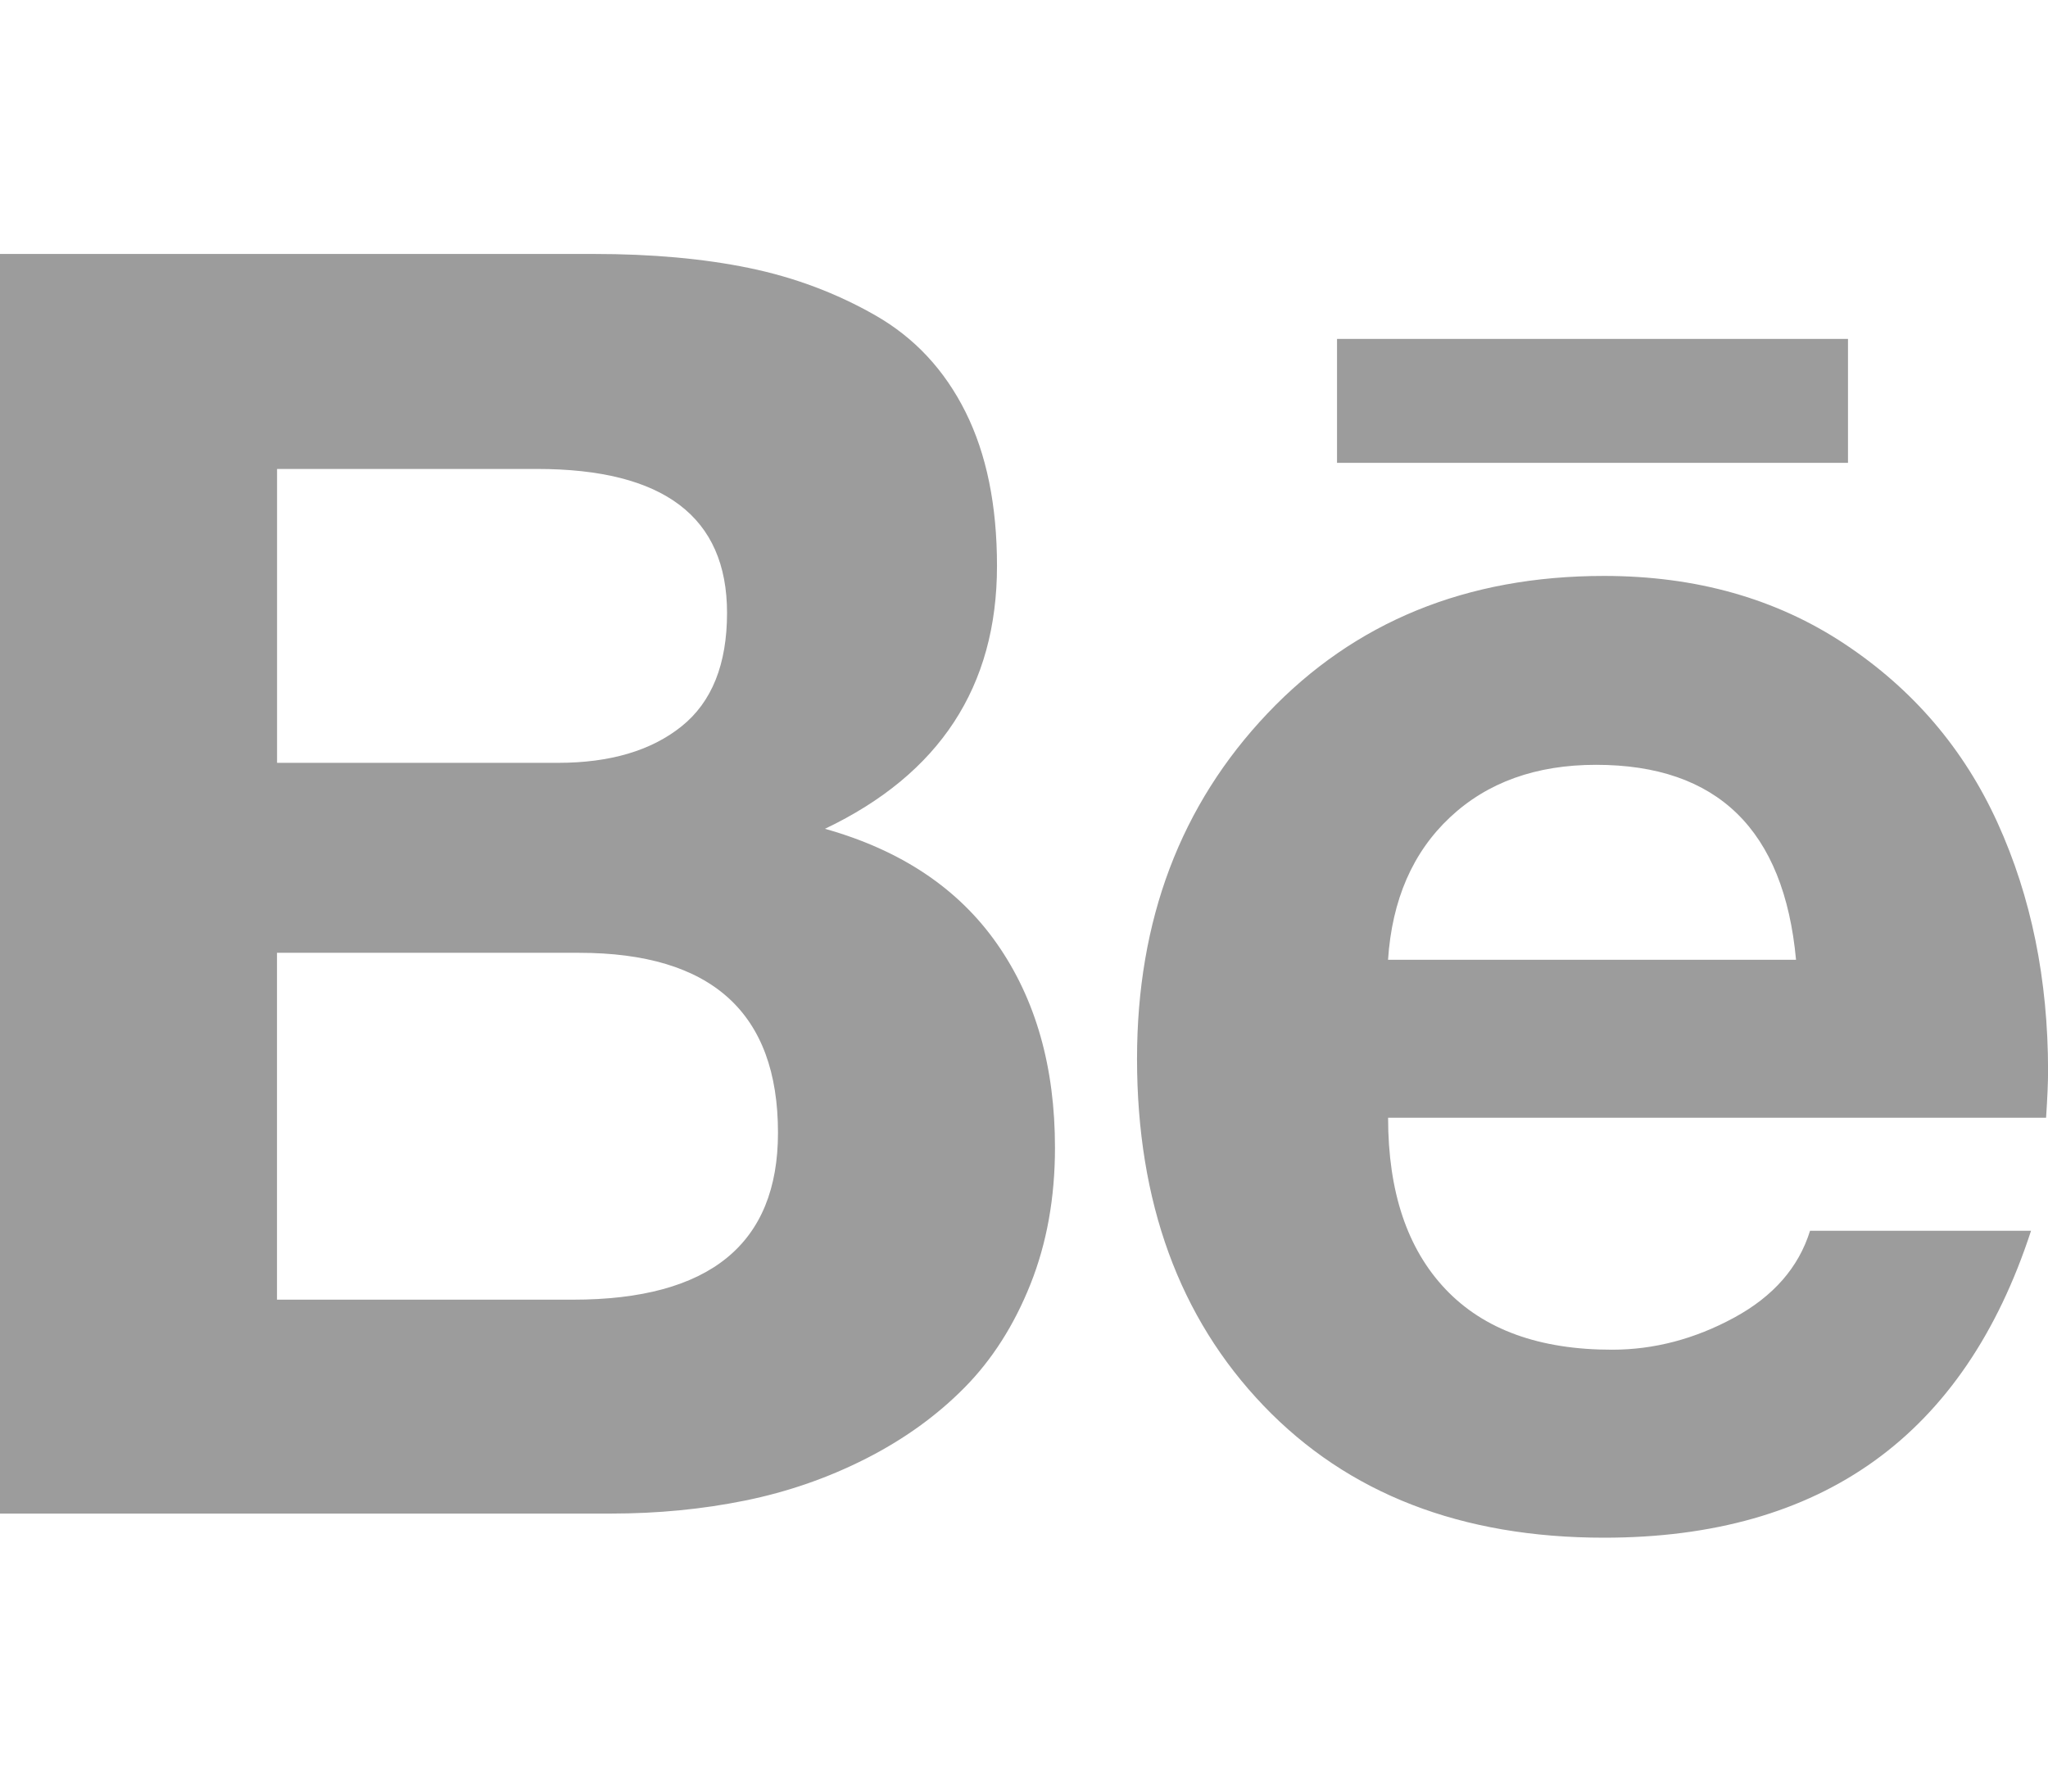
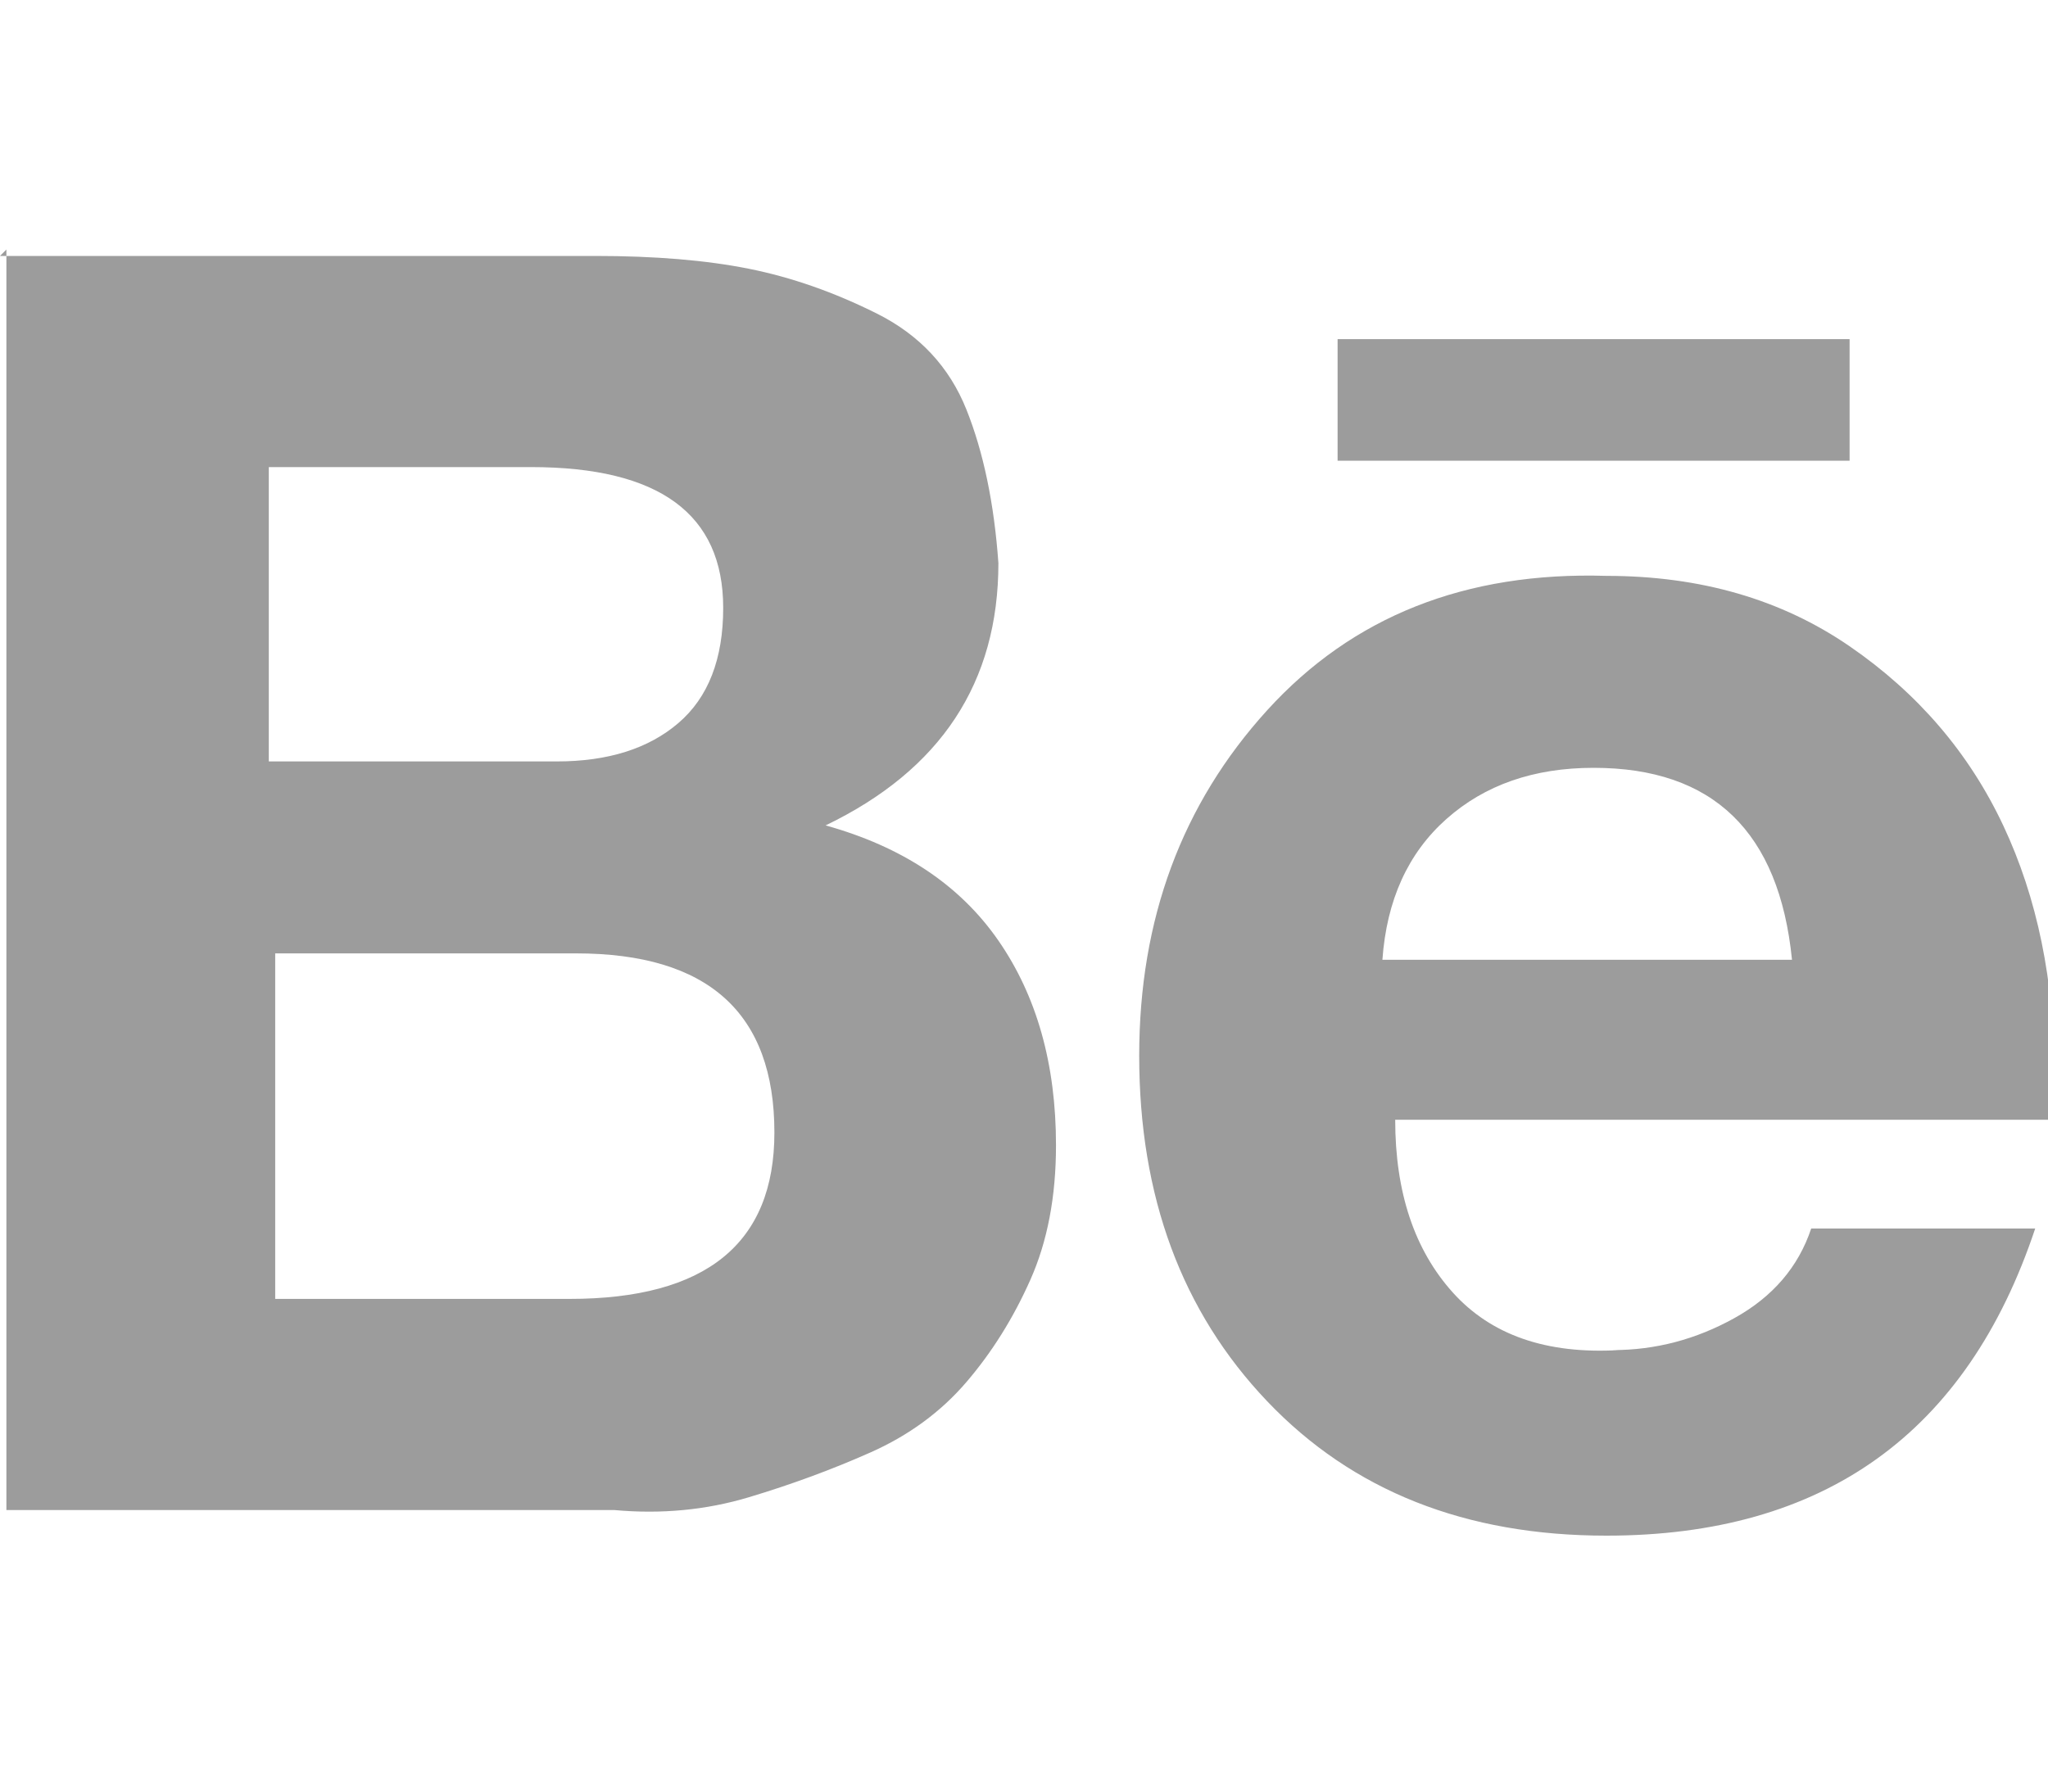
- <svg xmlns="http://www.w3.org/2000/svg" version="1.1" width="32" height="28" viewBox="0 0 32 28">
-   <path fill="#9c9c9c" d="M28.875 5.297h-7.984v1.937h7.984v-1.937zM24.938 11.953q-1.406 0-2.281 0.82t-0.969 2.227h6.375q-0.281-3.047-3.125-3.047zM25.188 21.094q0.984 0 1.906-0.5t1.188-1.359h3.453q-1.563 4.797-6.672 4.797-3.344 0-5.32-2.063t-1.977-5.422q0-3.25 2.039-5.398t5.258-2.148q2.156 0 3.758 1.062t2.391 2.797 0.789 3.875q0 0.266-0.031 0.734h-10.281q0 1.734 0.898 2.68t2.602 0.945zM4.328 20.312h4.625q3.203 0 3.203-2.609 0-2.812-3.109-2.812h-4.719v5.422zM4.328 11.922h4.391q1.219 0 1.93-0.57t0.711-1.773q0-2.25-2.969-2.25h-4.062v4.594zM0 3.969h9.281q1.359 0 2.422 0.219t1.977 0.742 1.406 1.508 0.492 2.406q0 2.828-2.688 4.109 1.781 0.5 2.688 1.797t0.906 3.187q0 1.172-0.383 2.133t-1.031 1.617-1.539 1.109-1.891 0.656-2.094 0.203h-9.547v-19.688z" />
+ <svg xmlns="http://www.w3.org/2000/svg" width="32" height="28" viewBox="0 0 32 28">
+   <path d="M28.9 5.3h-8v1.9h8v-1.9zM24.9 12q-1.4 0-2.3 0.8t-1 2.2h6.4q-0.3-3-3.1-3zM25.2 21.1q1 0 1.9-0.5t1.2-1.4h3.5q-1.6 4.8-6.7 4.8-3.3 0-5.3-2.1t-2-5.4q0-3.2 2-5.4t5.3-2.1q2.2 0 3.8 1.1t2.4 2.8 0.8 3.9q0 0.3 0 0.7h-10.3q0 1.7 0.9 2.7t2.6 0.9zM4.3 20.3h4.6q3.2 0 3.2-2.6 0-2.8-3.1-2.8h-4.7v5.4zM4.3 11.9h4.4q1.2 0 1.9-0.6t0.7-1.8q0-2.2-3-2.2h-4.1v4.6zM0 4h9.3q1.4 0 2.4 0.2t2 0.7 1.4 1.5 0.5 2.4q0 2.8-2.7 4.1 1.8 0.5 2.7 1.8t0.9 3.2q0 1.2-0.4 2.1t-1 1.6-1.5 1.1-1.9 0.7-2.1 0.2h-9.5v-19.7z" fill="#9c9c9c" />
</svg>
